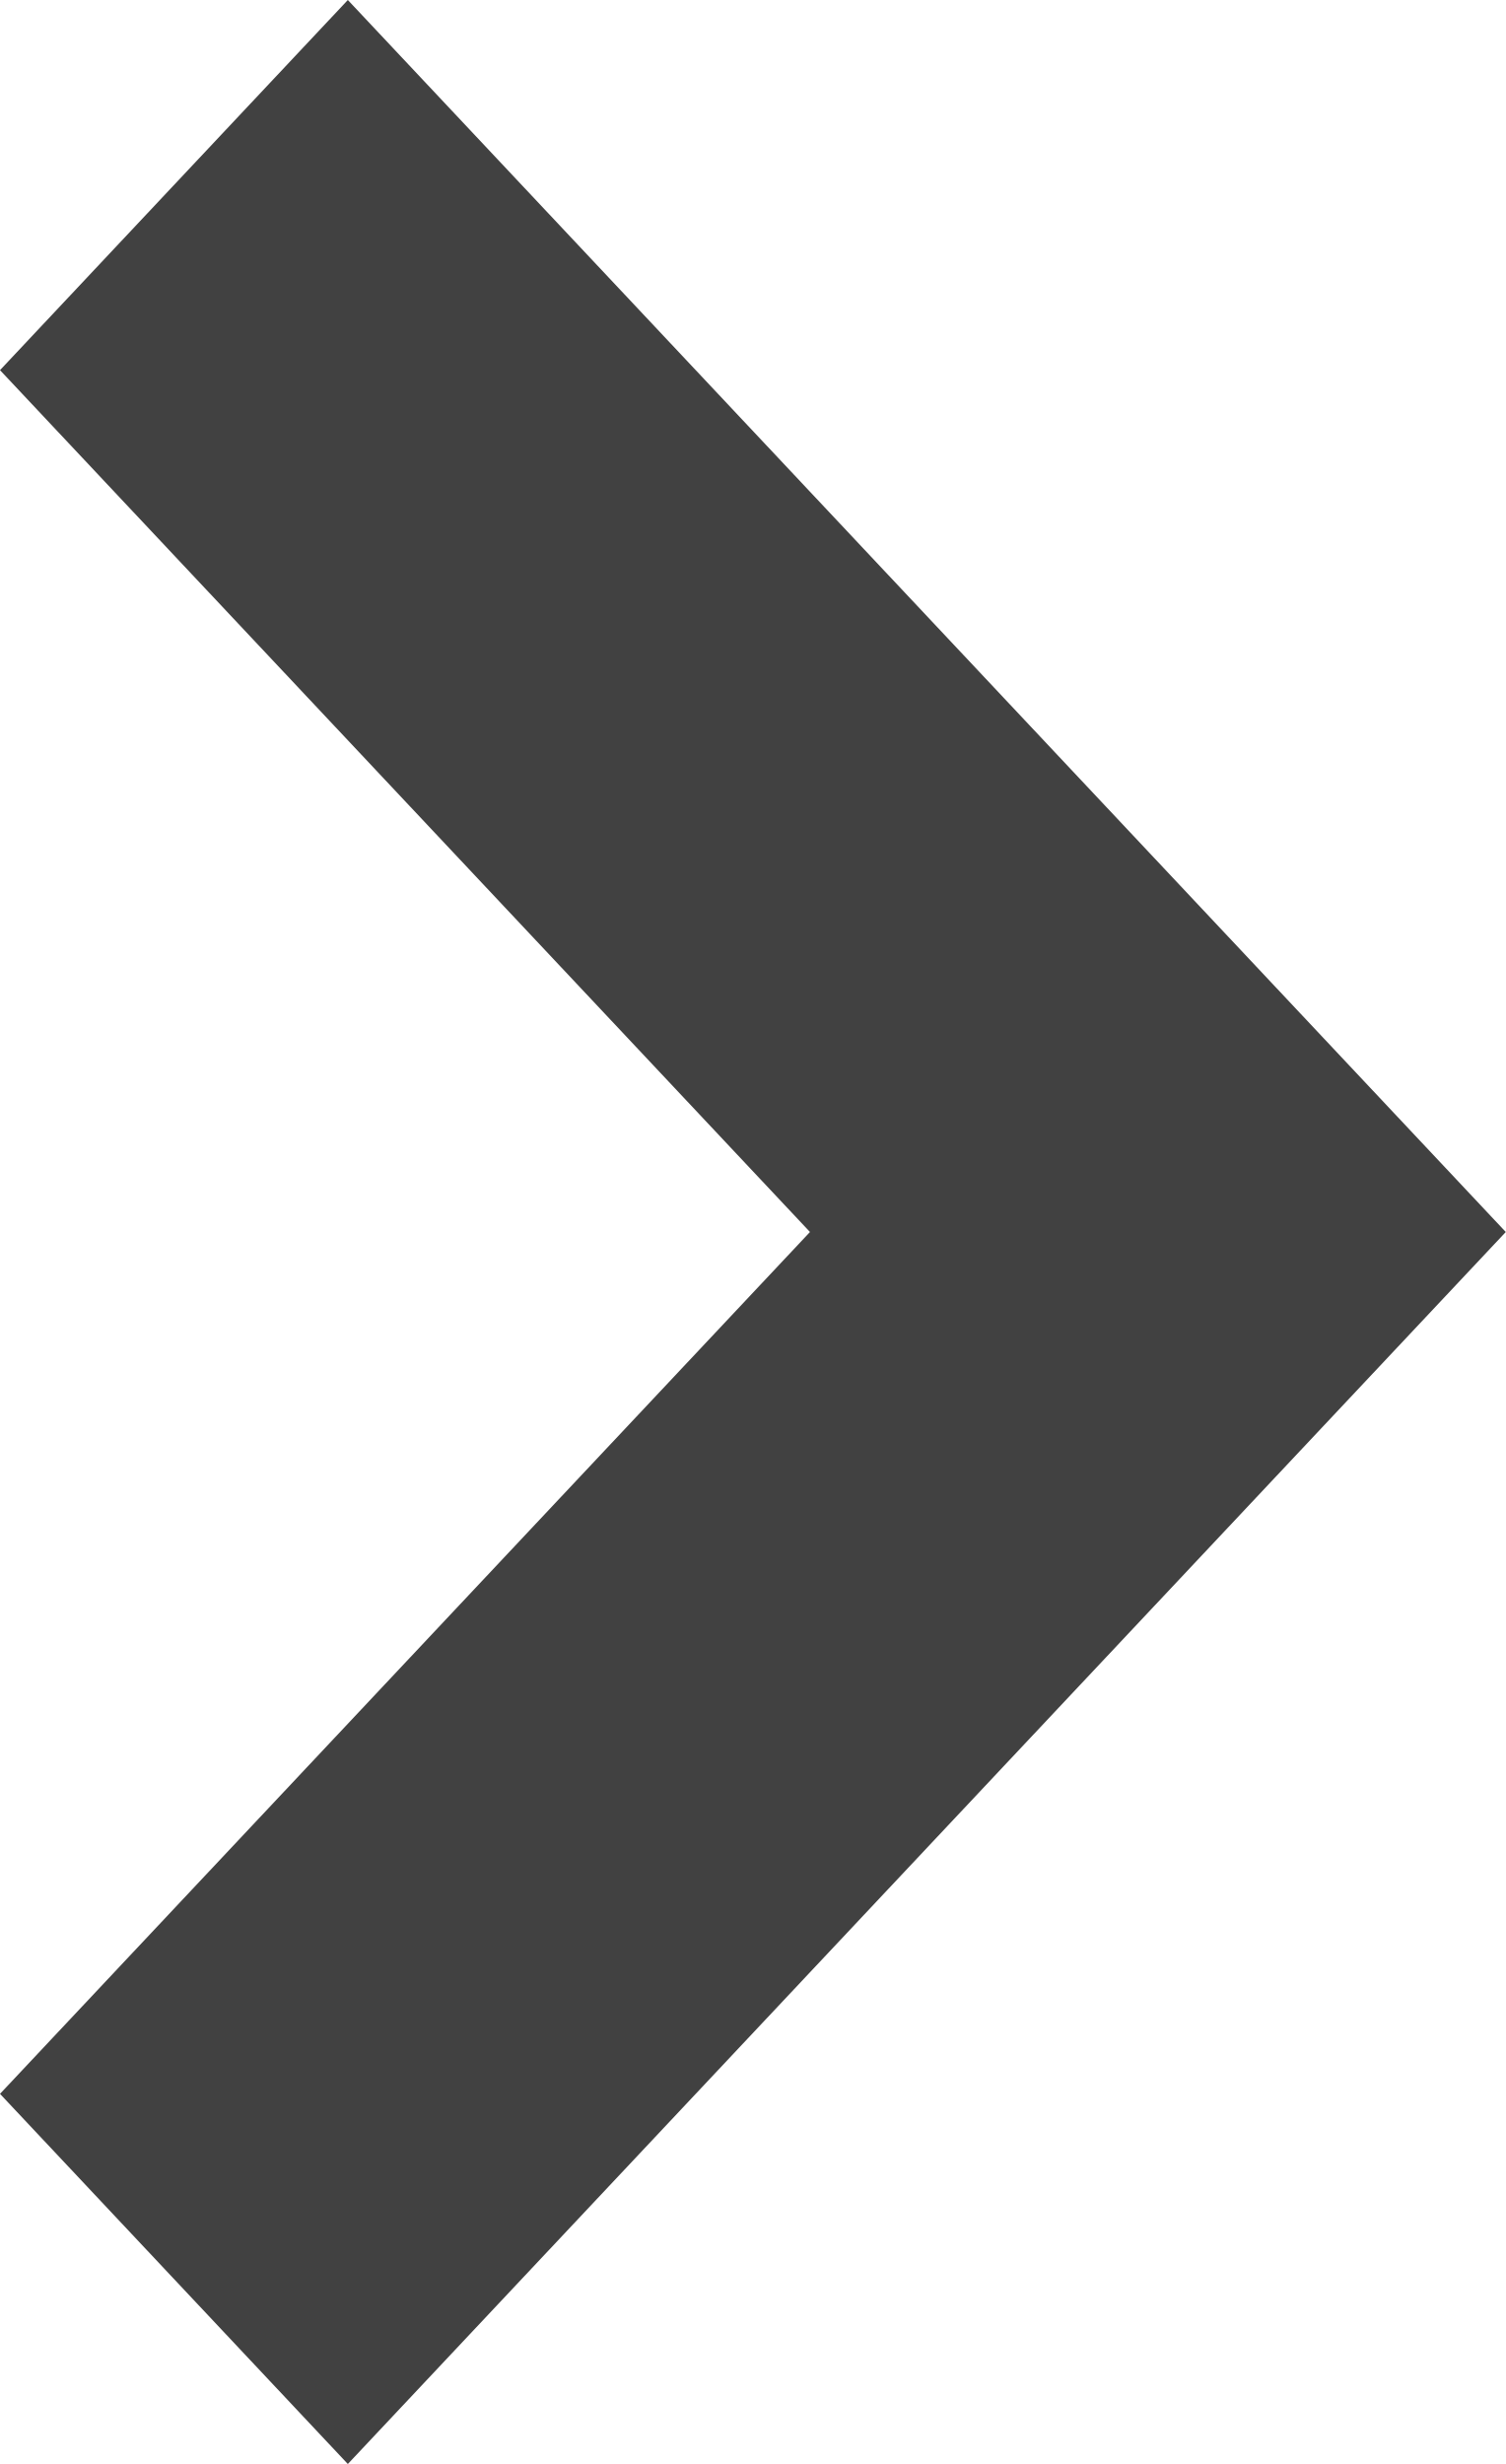
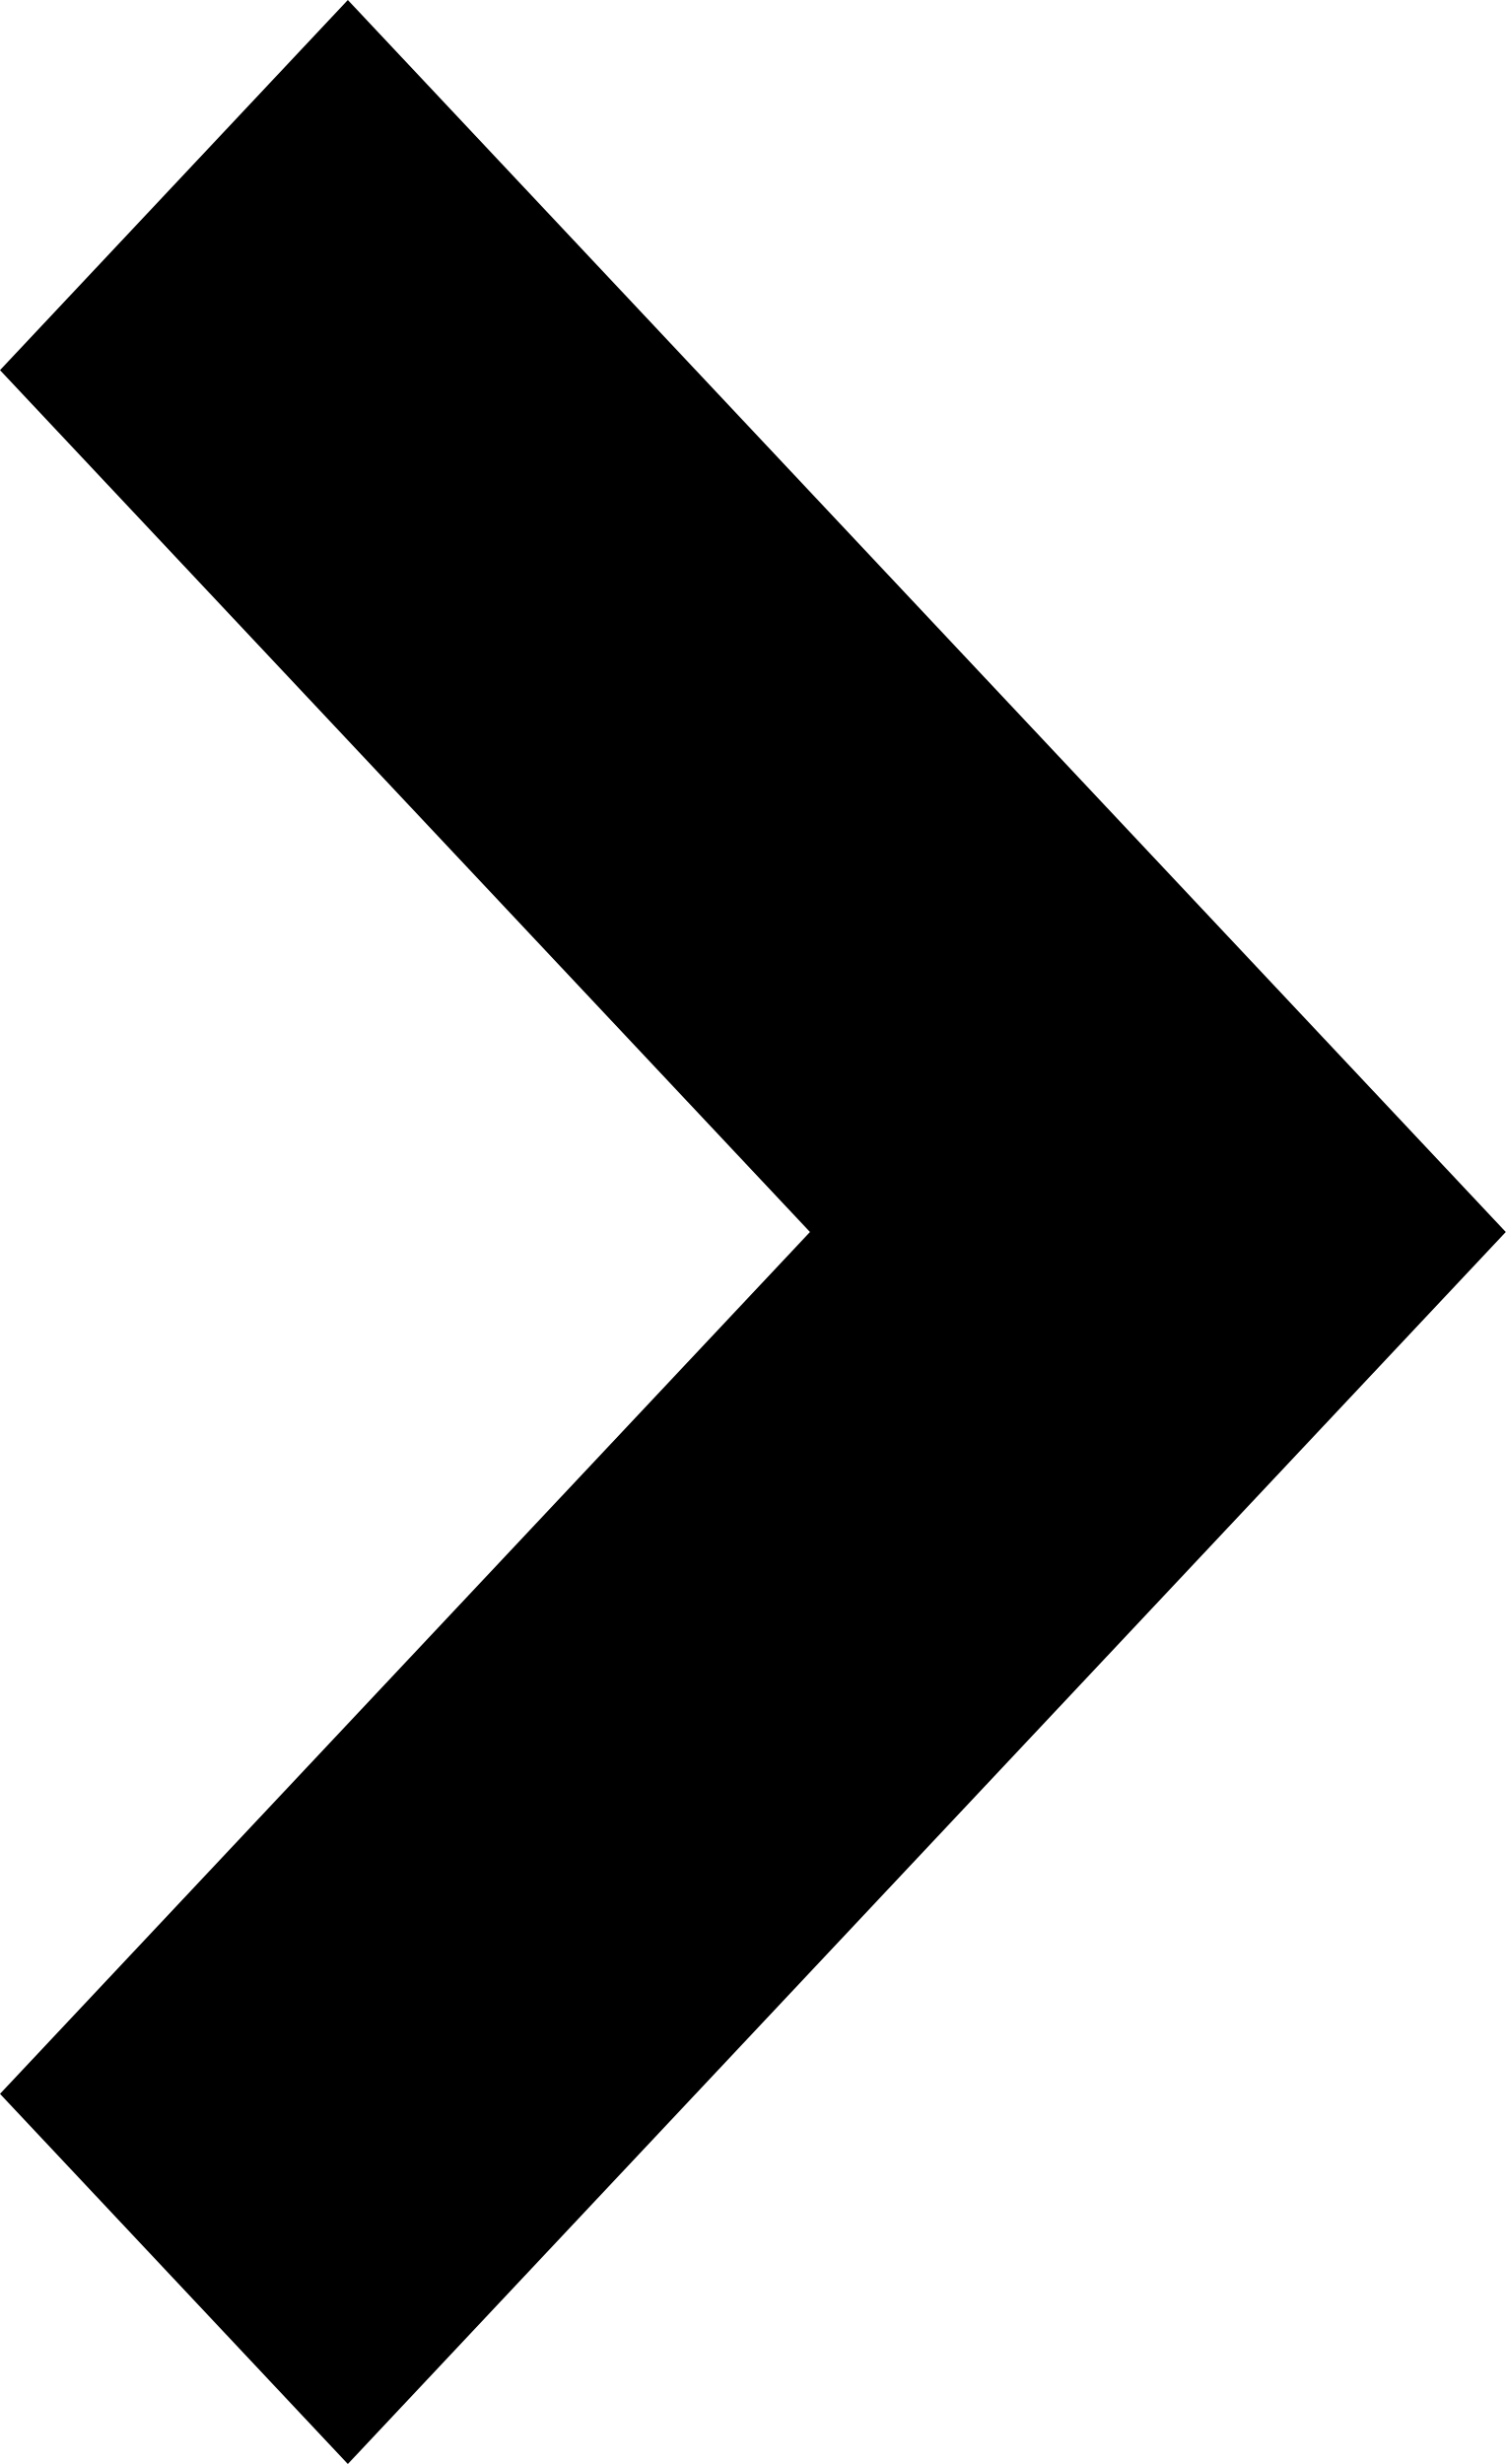
<svg xmlns="http://www.w3.org/2000/svg" width="11" height="18" viewBox="0 0 11 18" fill="none">
-   <path fill-rule="evenodd" clip-rule="evenodd" d="M2.541 18L3.54584e-07 15.296L5.917 9L2.00583e-06 2.704L2.541 3.33256e-07L11 9L2.541 18Z" fill="#414141" />
+   <path fill-rule="evenodd" clip-rule="evenodd" d="M2.541 18L3.54584e-07 15.296L5.917 9L2.00583e-06 2.704L2.541 3.33256e-07L11 9L2.541 18Z" fill="currentColor" />
</svg>
